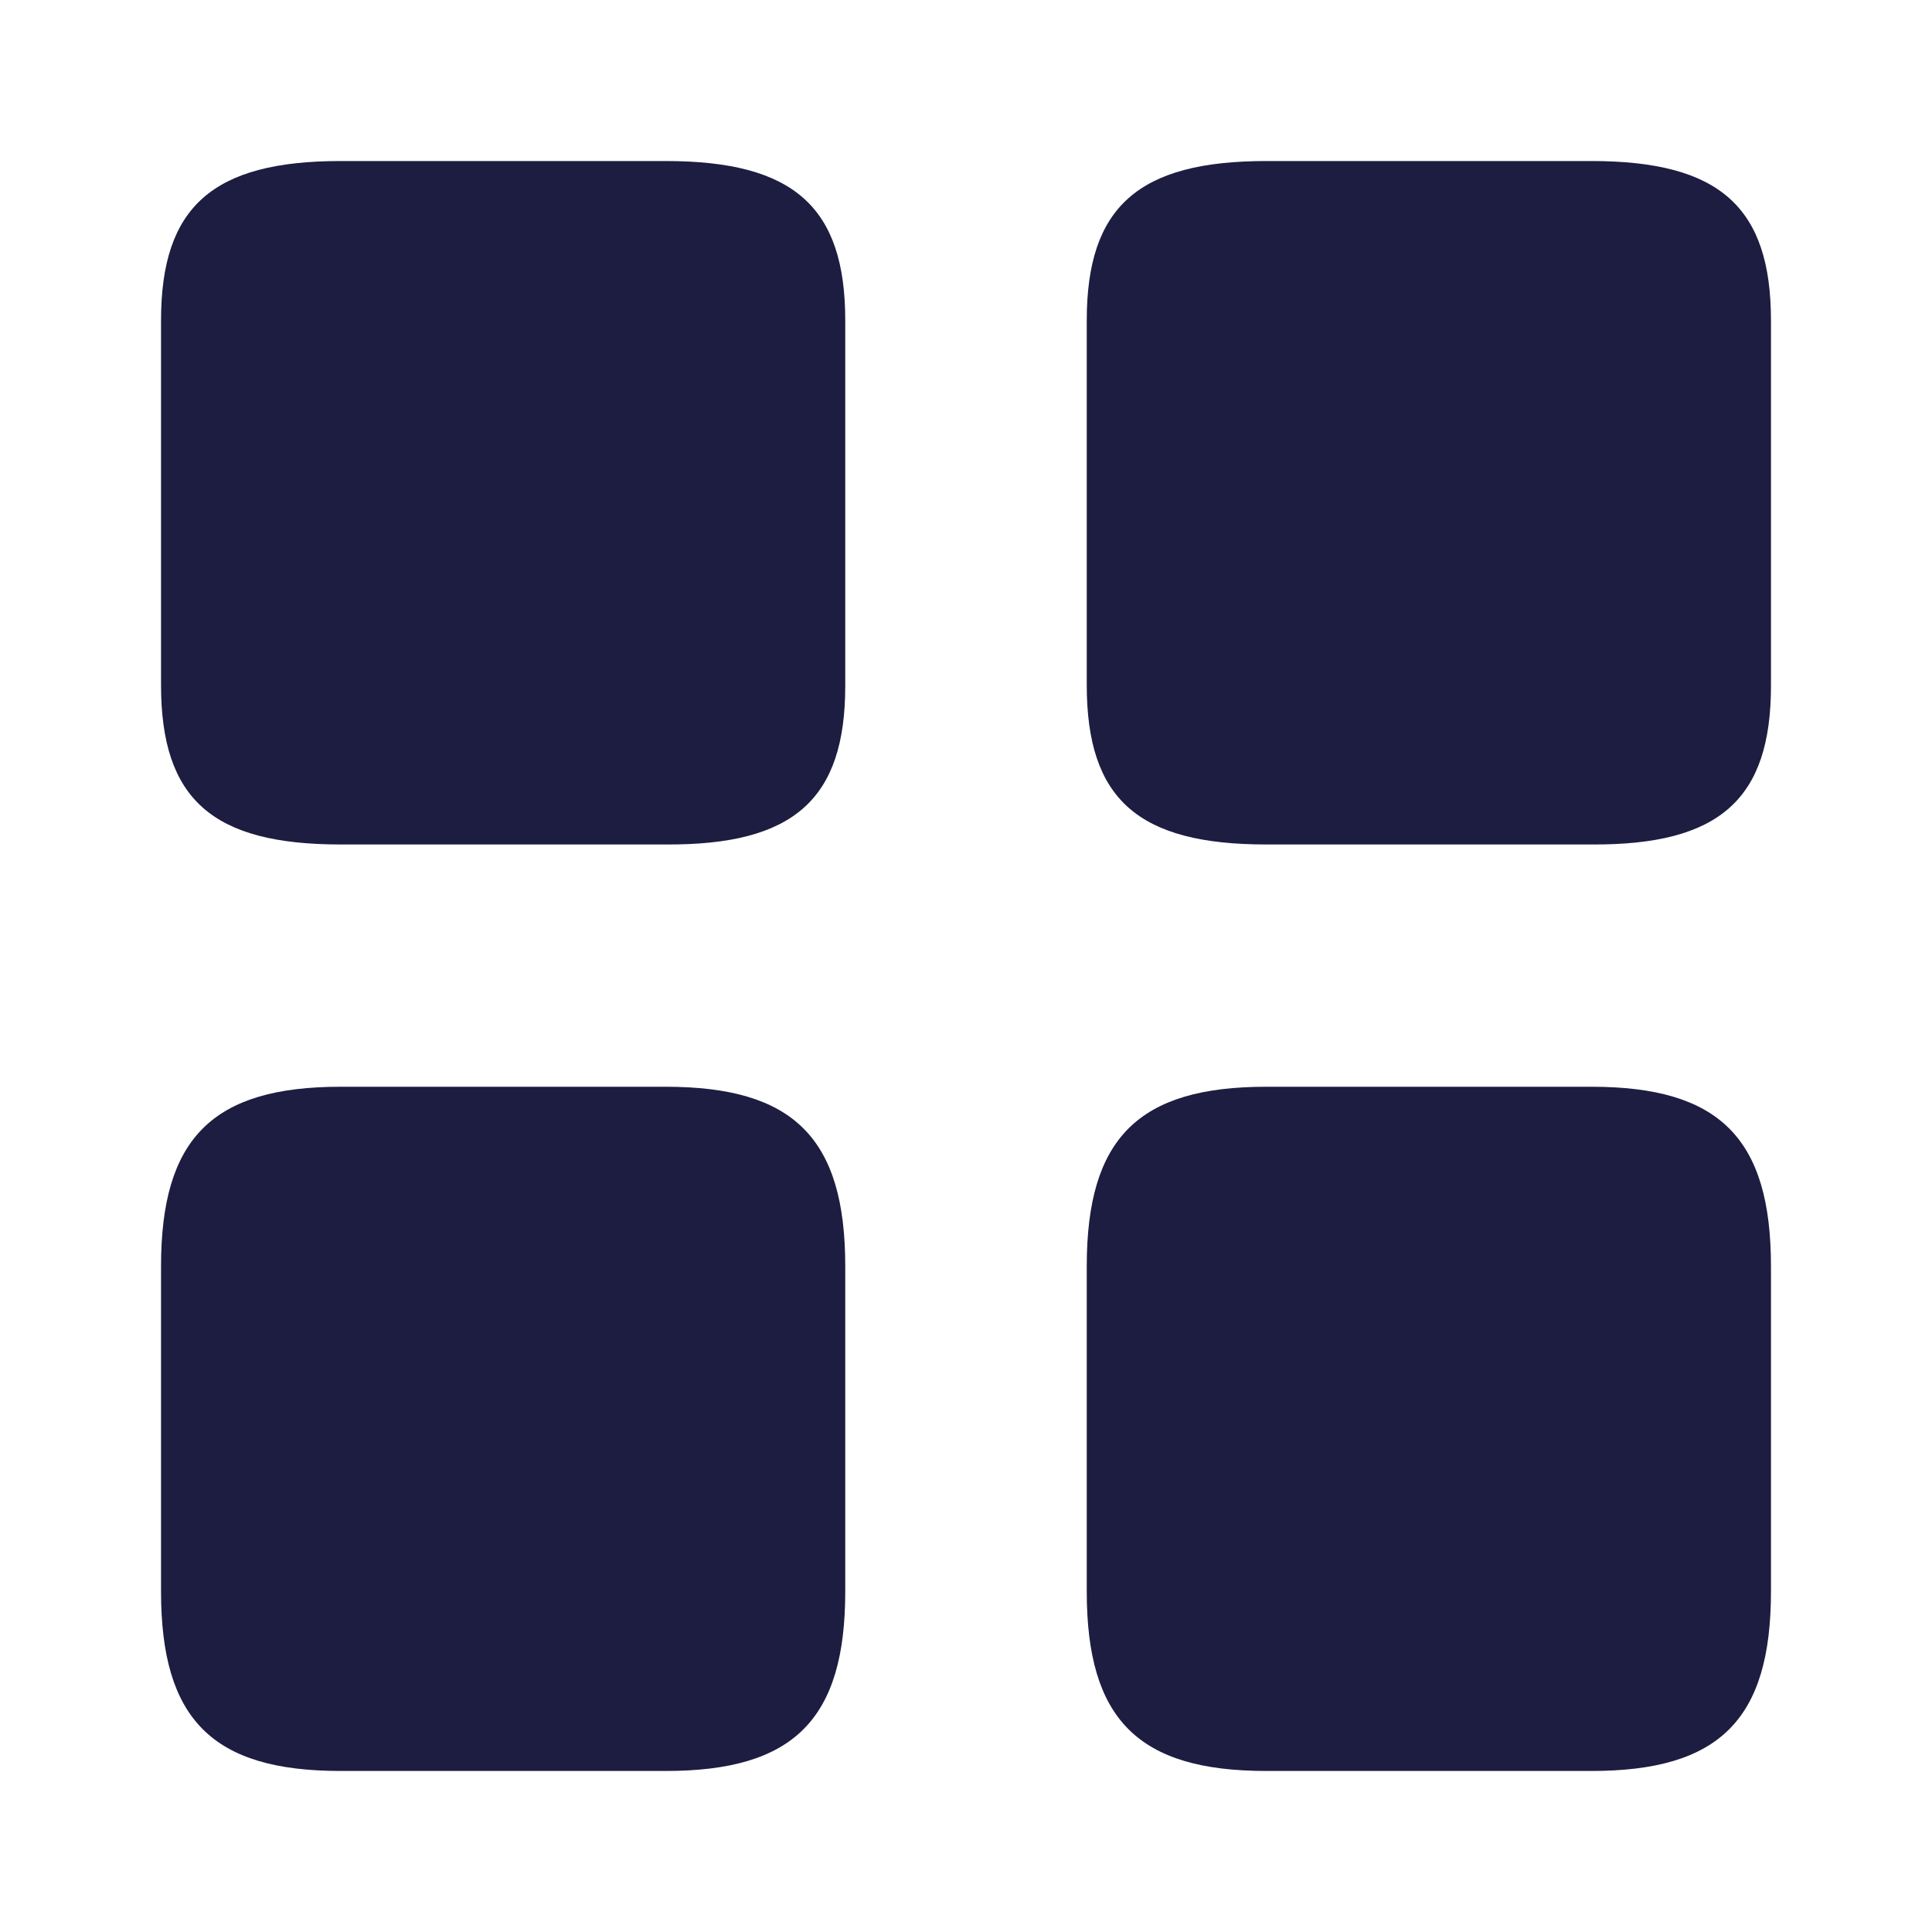
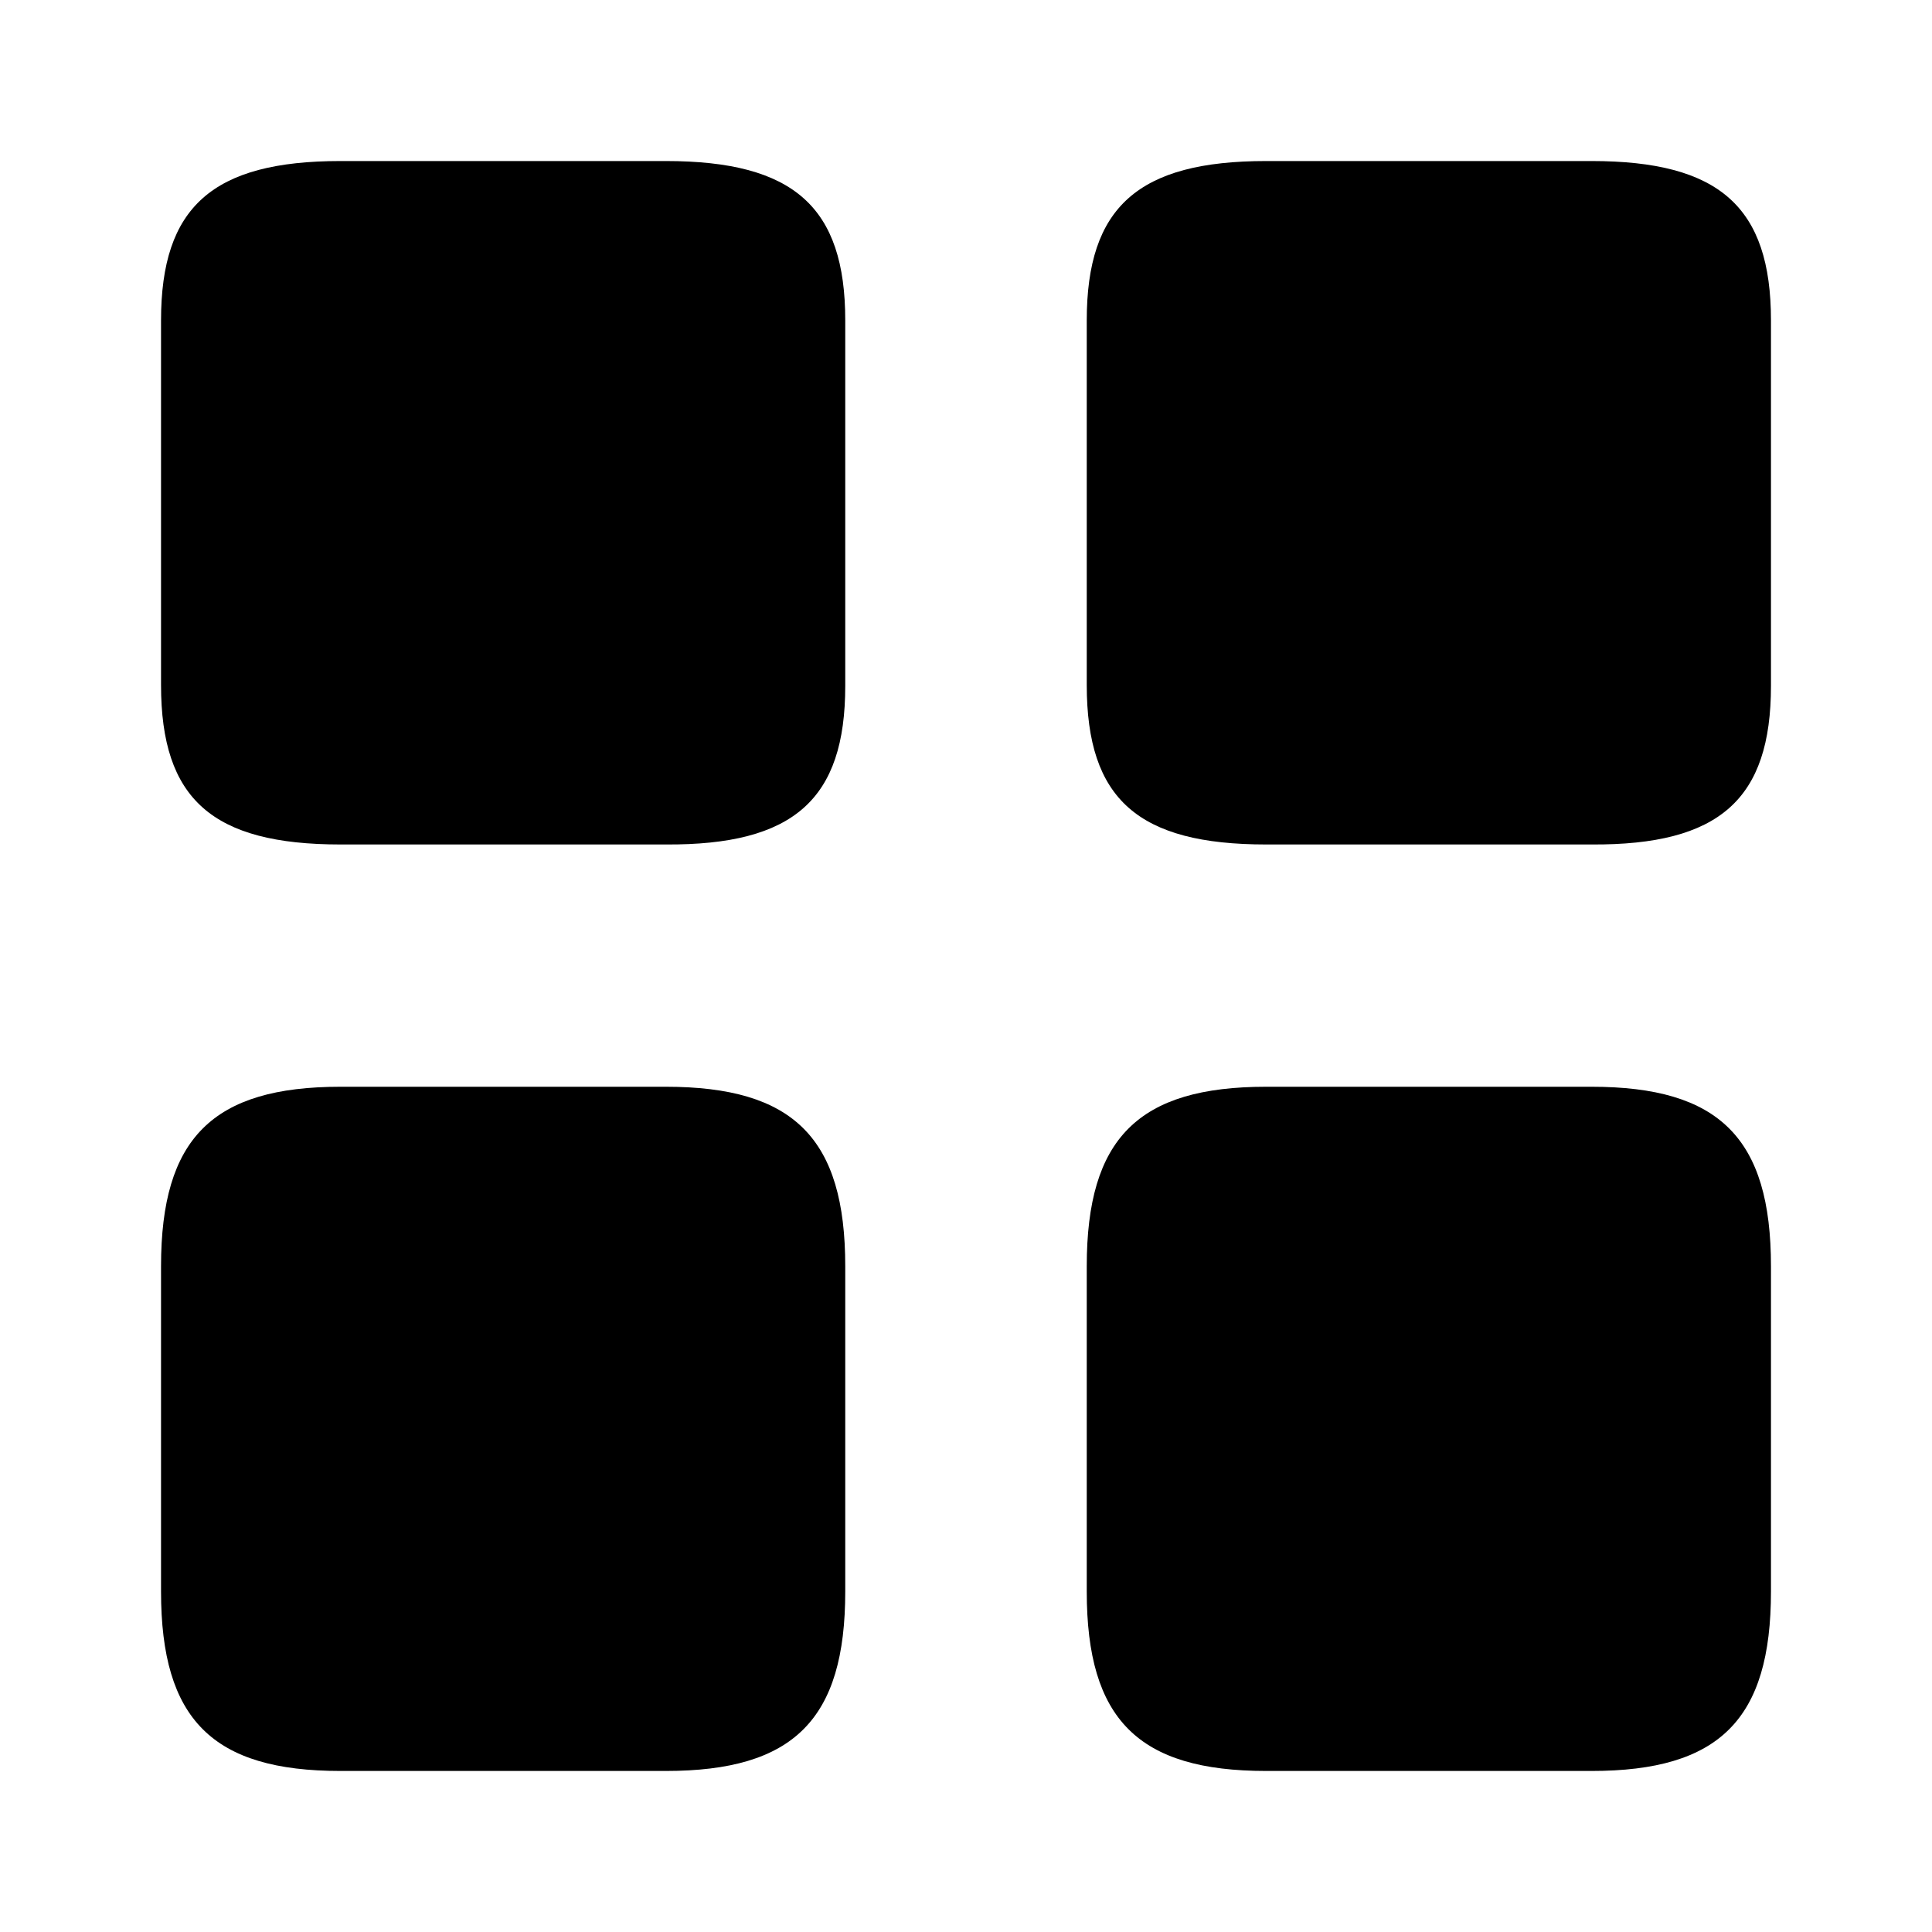
<svg xmlns="http://www.w3.org/2000/svg" width="20" height="20" viewBox="0 0 20 20" fill="none">
  <g id="element-3">
-     <path id="Vector" d="M18.333 7.1V3.317C18.333 2.142 17.8 1.667 16.475 1.667H13.108C11.783 1.667 11.25 2.142 11.25 3.317V7.091C11.25 8.275 11.783 8.742 13.108 8.742H16.475C17.8 8.75 18.333 8.275 18.333 7.1Z" fill="#1D1D41" />
-     <path id="Vector_2" d="M18.333 16.475V13.108C18.333 11.783 17.8 11.25 16.475 11.25H13.108C11.783 11.25 11.25 11.783 11.25 13.108V16.475C11.25 17.8 11.783 18.333 13.108 18.333H16.475C17.8 18.333 18.333 17.8 18.333 16.475Z" fill="#1D1D41" />
-     <path id="Vector_3" d="M8.75 7.1V3.317C8.75 2.142 8.217 1.667 6.892 1.667H3.525C2.2 1.667 1.667 2.142 1.667 3.317V7.091C1.667 8.275 2.2 8.742 3.525 8.742H6.892C8.217 8.75 8.75 8.275 8.75 7.1Z" fill="#1D1D41" />
-     <path id="Vector_4" d="M8.75 16.475V13.108C8.75 11.783 8.217 11.25 6.892 11.25H3.525C2.2 11.25 1.667 11.783 1.667 13.108V16.475C1.667 17.8 2.2 18.333 3.525 18.333H6.892C8.217 18.333 8.75 17.8 8.75 16.475Z" fill="#1D1D41" />
+     <path id="Vector" d="M18.333 7.1V3.317C18.333 2.142 17.8 1.667 16.475 1.667H13.108C11.783 1.667 11.25 2.142 11.25 3.317V7.091C11.25 8.275 11.783 8.742 13.108 8.742H16.475C17.8 8.75 18.333 8.275 18.333 7.1Z" fill="currentColor" />
+     <path id="Vector_2" d="M18.333 16.475V13.108C18.333 11.783 17.8 11.25 16.475 11.25H13.108C11.783 11.25 11.25 11.783 11.25 13.108V16.475C11.25 17.8 11.783 18.333 13.108 18.333H16.475C17.8 18.333 18.333 17.8 18.333 16.475Z" fill="currentColor" />
+     <path id="Vector_3" d="M8.75 7.1V3.317C8.75 2.142 8.217 1.667 6.892 1.667H3.525C2.2 1.667 1.667 2.142 1.667 3.317V7.091C1.667 8.275 2.2 8.742 3.525 8.742H6.892C8.217 8.75 8.75 8.275 8.75 7.1Z" fill="currentColor" />
+     <path id="Vector_4" d="M8.75 16.475V13.108C8.75 11.783 8.217 11.25 6.892 11.25H3.525C2.2 11.25 1.667 11.783 1.667 13.108V16.475C1.667 17.8 2.2 18.333 3.525 18.333H6.892C8.217 18.333 8.75 17.8 8.75 16.475Z" fill="currentColor" />
  </g>
</svg>
